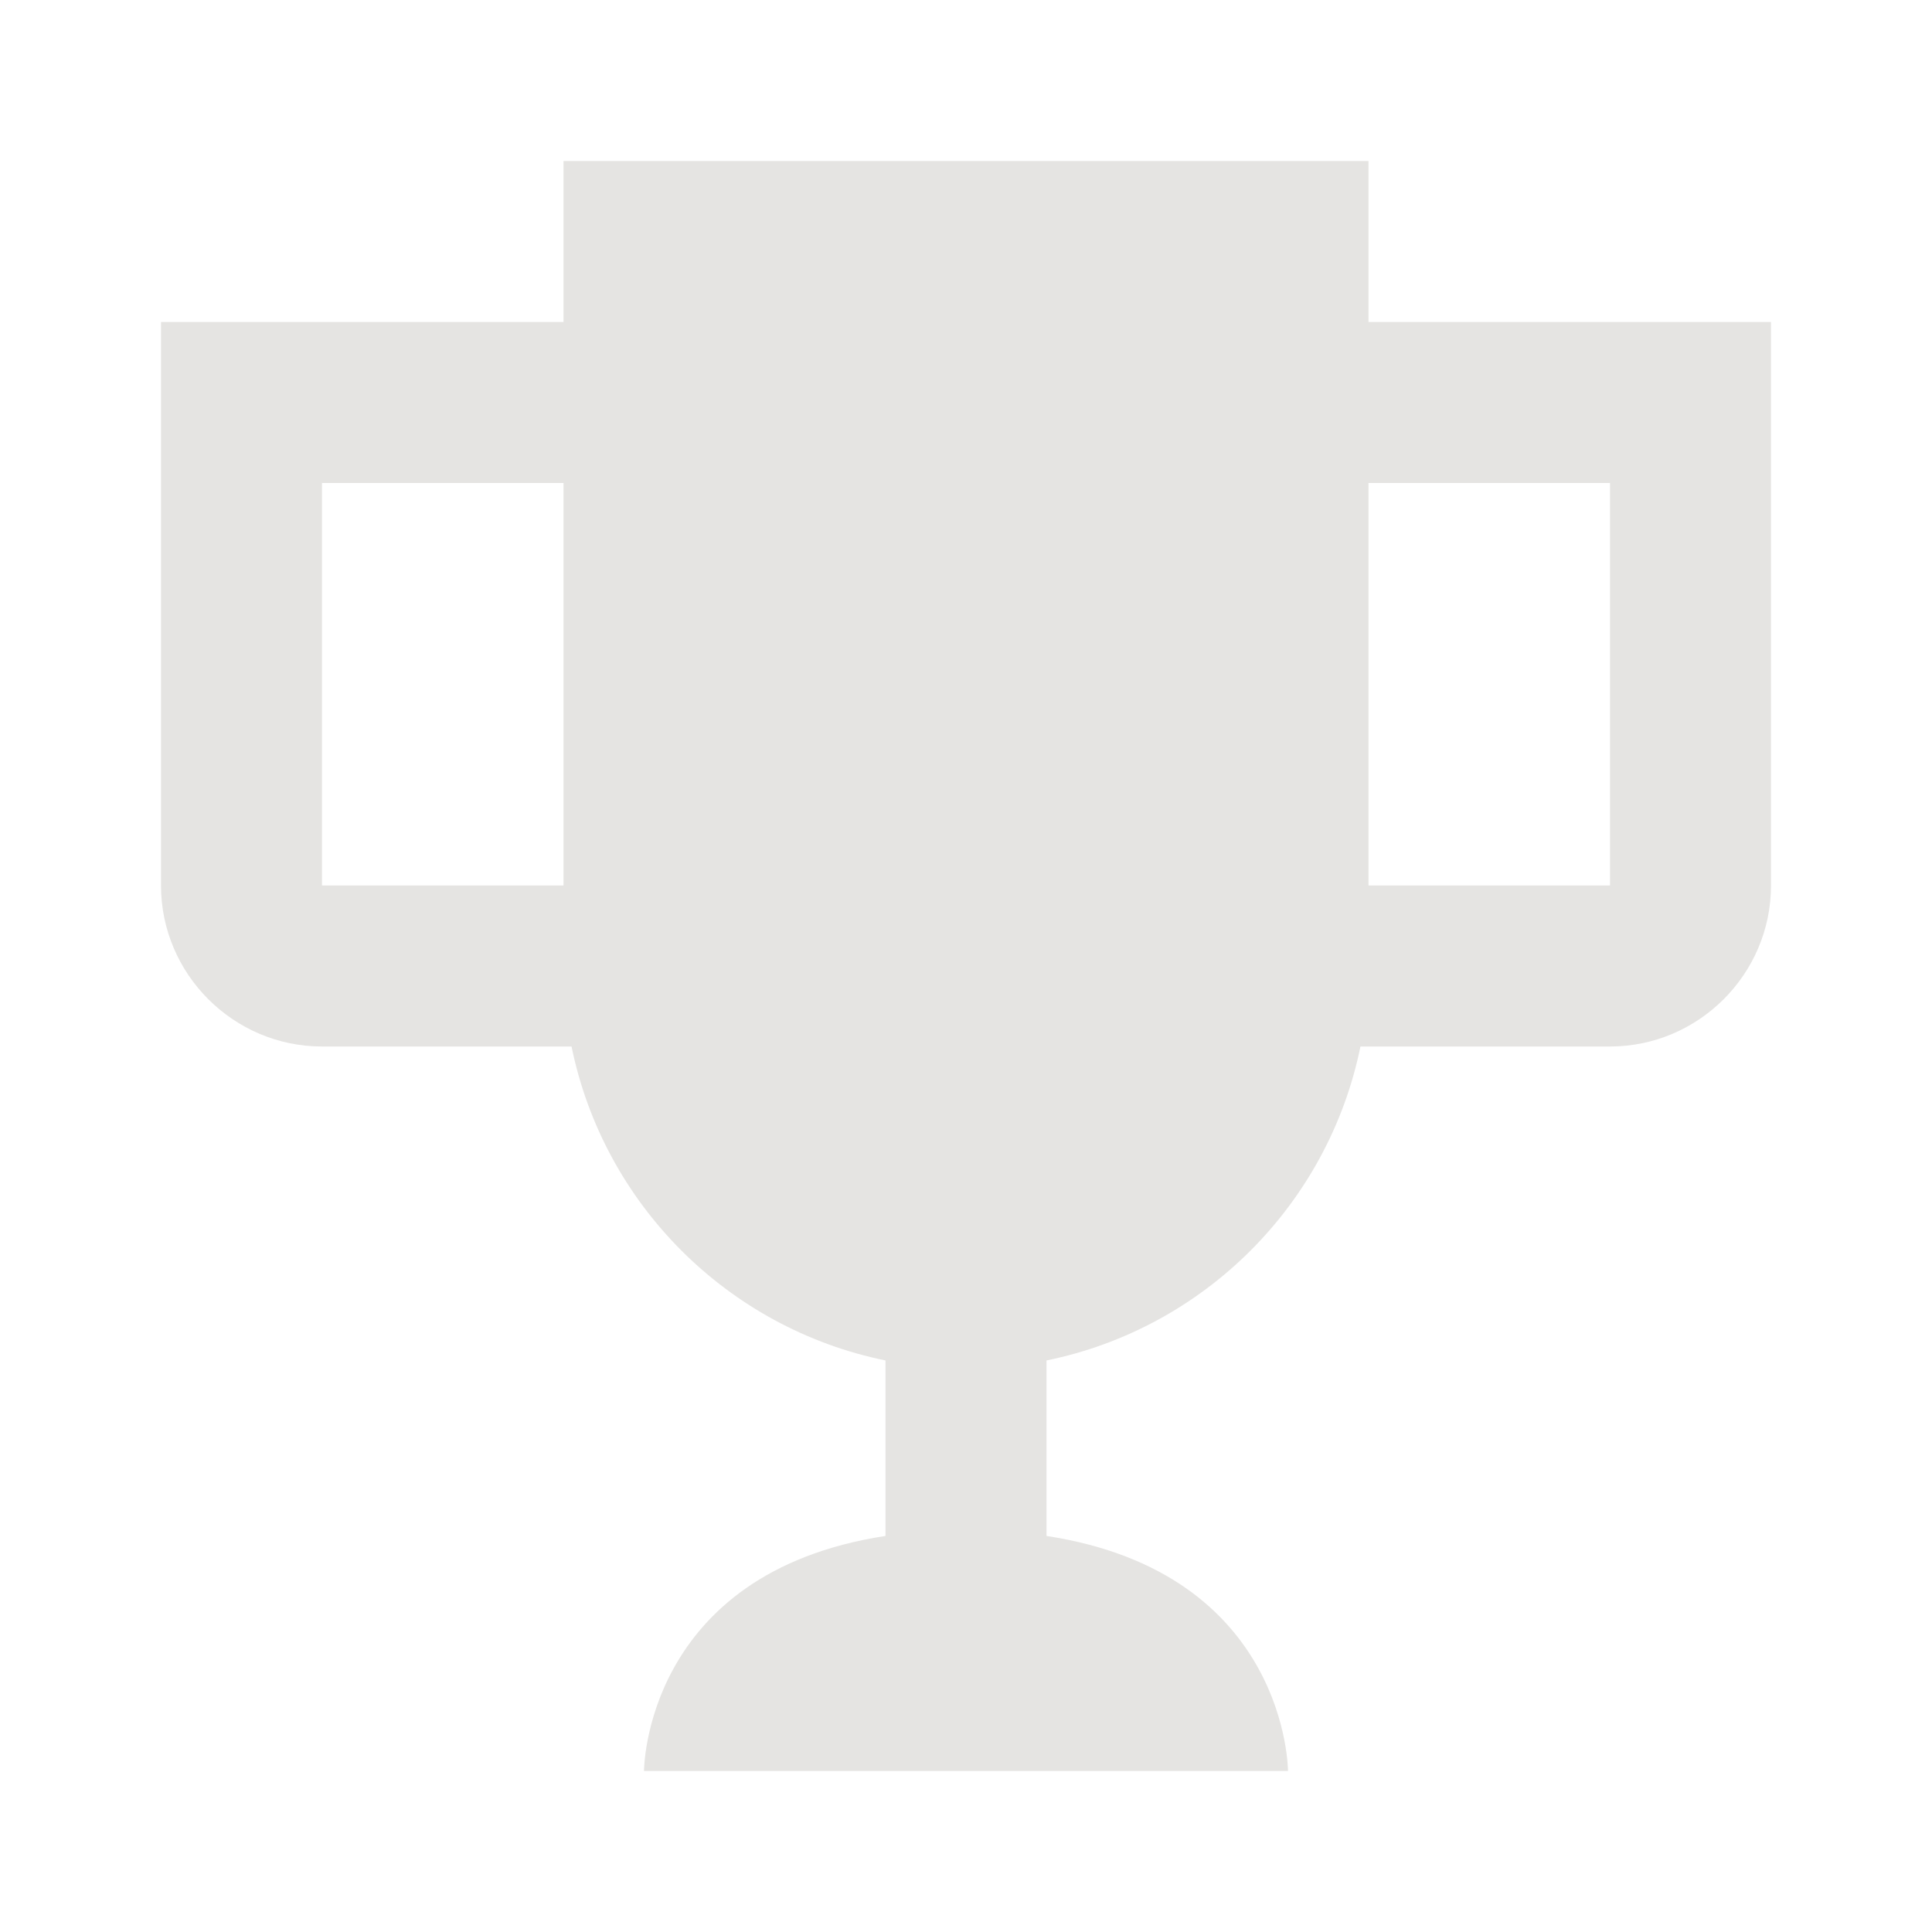
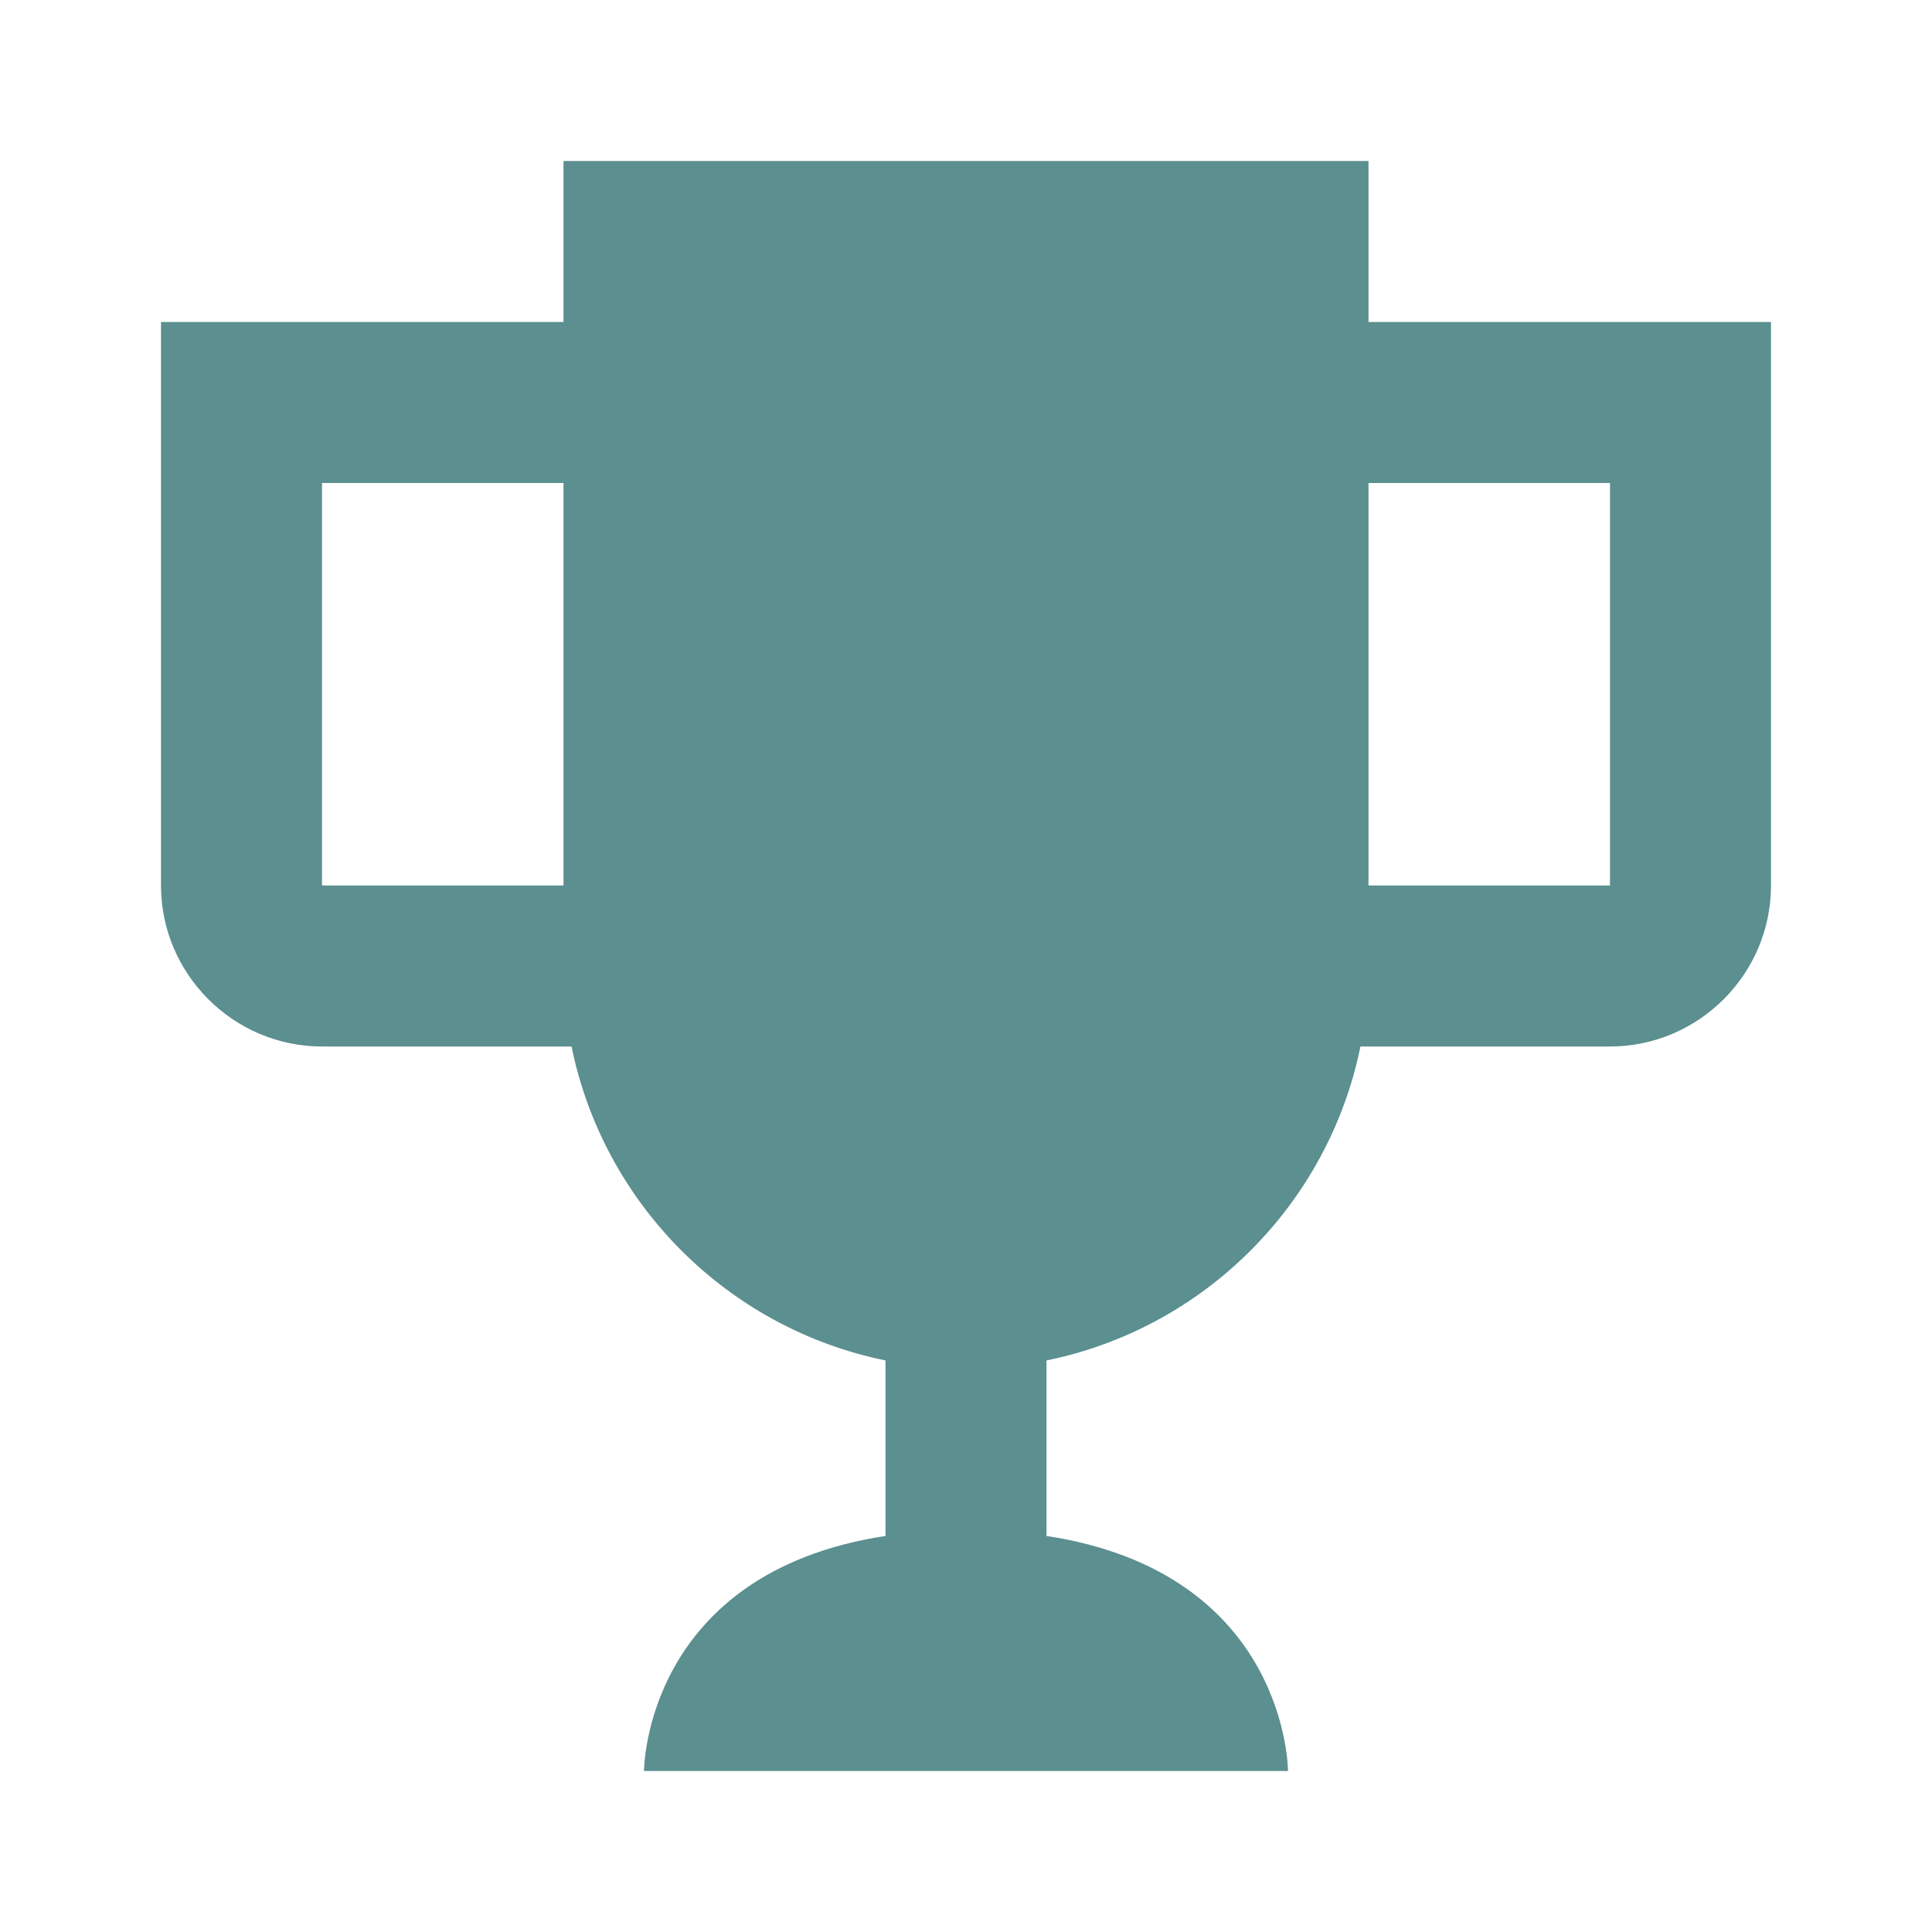
<svg xmlns="http://www.w3.org/2000/svg" version="1.1" width="24" height="24" viewBox="0 0 24 24">
-   <path fill="#E5E4E2" d="M17 4V2H7V4H2V11C2 12.1 2.9 13 4 13H7.1C7.5 14.96 9.04 16.5 11 16.9V19.08C8 19.54 8 22 8 22H16C16 22 16 19.54 13 19.08V16.9C14.96 16.5 16.5 14.96 16.9 13H20C21.1 13 22 12.1 22 11V4H17M4 11V6H7V11L4 11M20 11L17 11V6H20L20 11Z" />
+   <path fill="#5C8F8F" d="M17 4V2H7V4H2V11C2 12.1 2.9 13 4 13H7.1C7.5 14.96 9.04 16.5 11 16.9V19.08C8 19.54 8 22 8 22H16C16 22 16 19.54 13 19.08V16.9C14.96 16.5 16.5 14.96 16.9 13H20C21.1 13 22 12.1 22 11V4H17M4 11V6H7V11L4 11M20 11L17 11V6H20L20 11Z" />
</svg>
